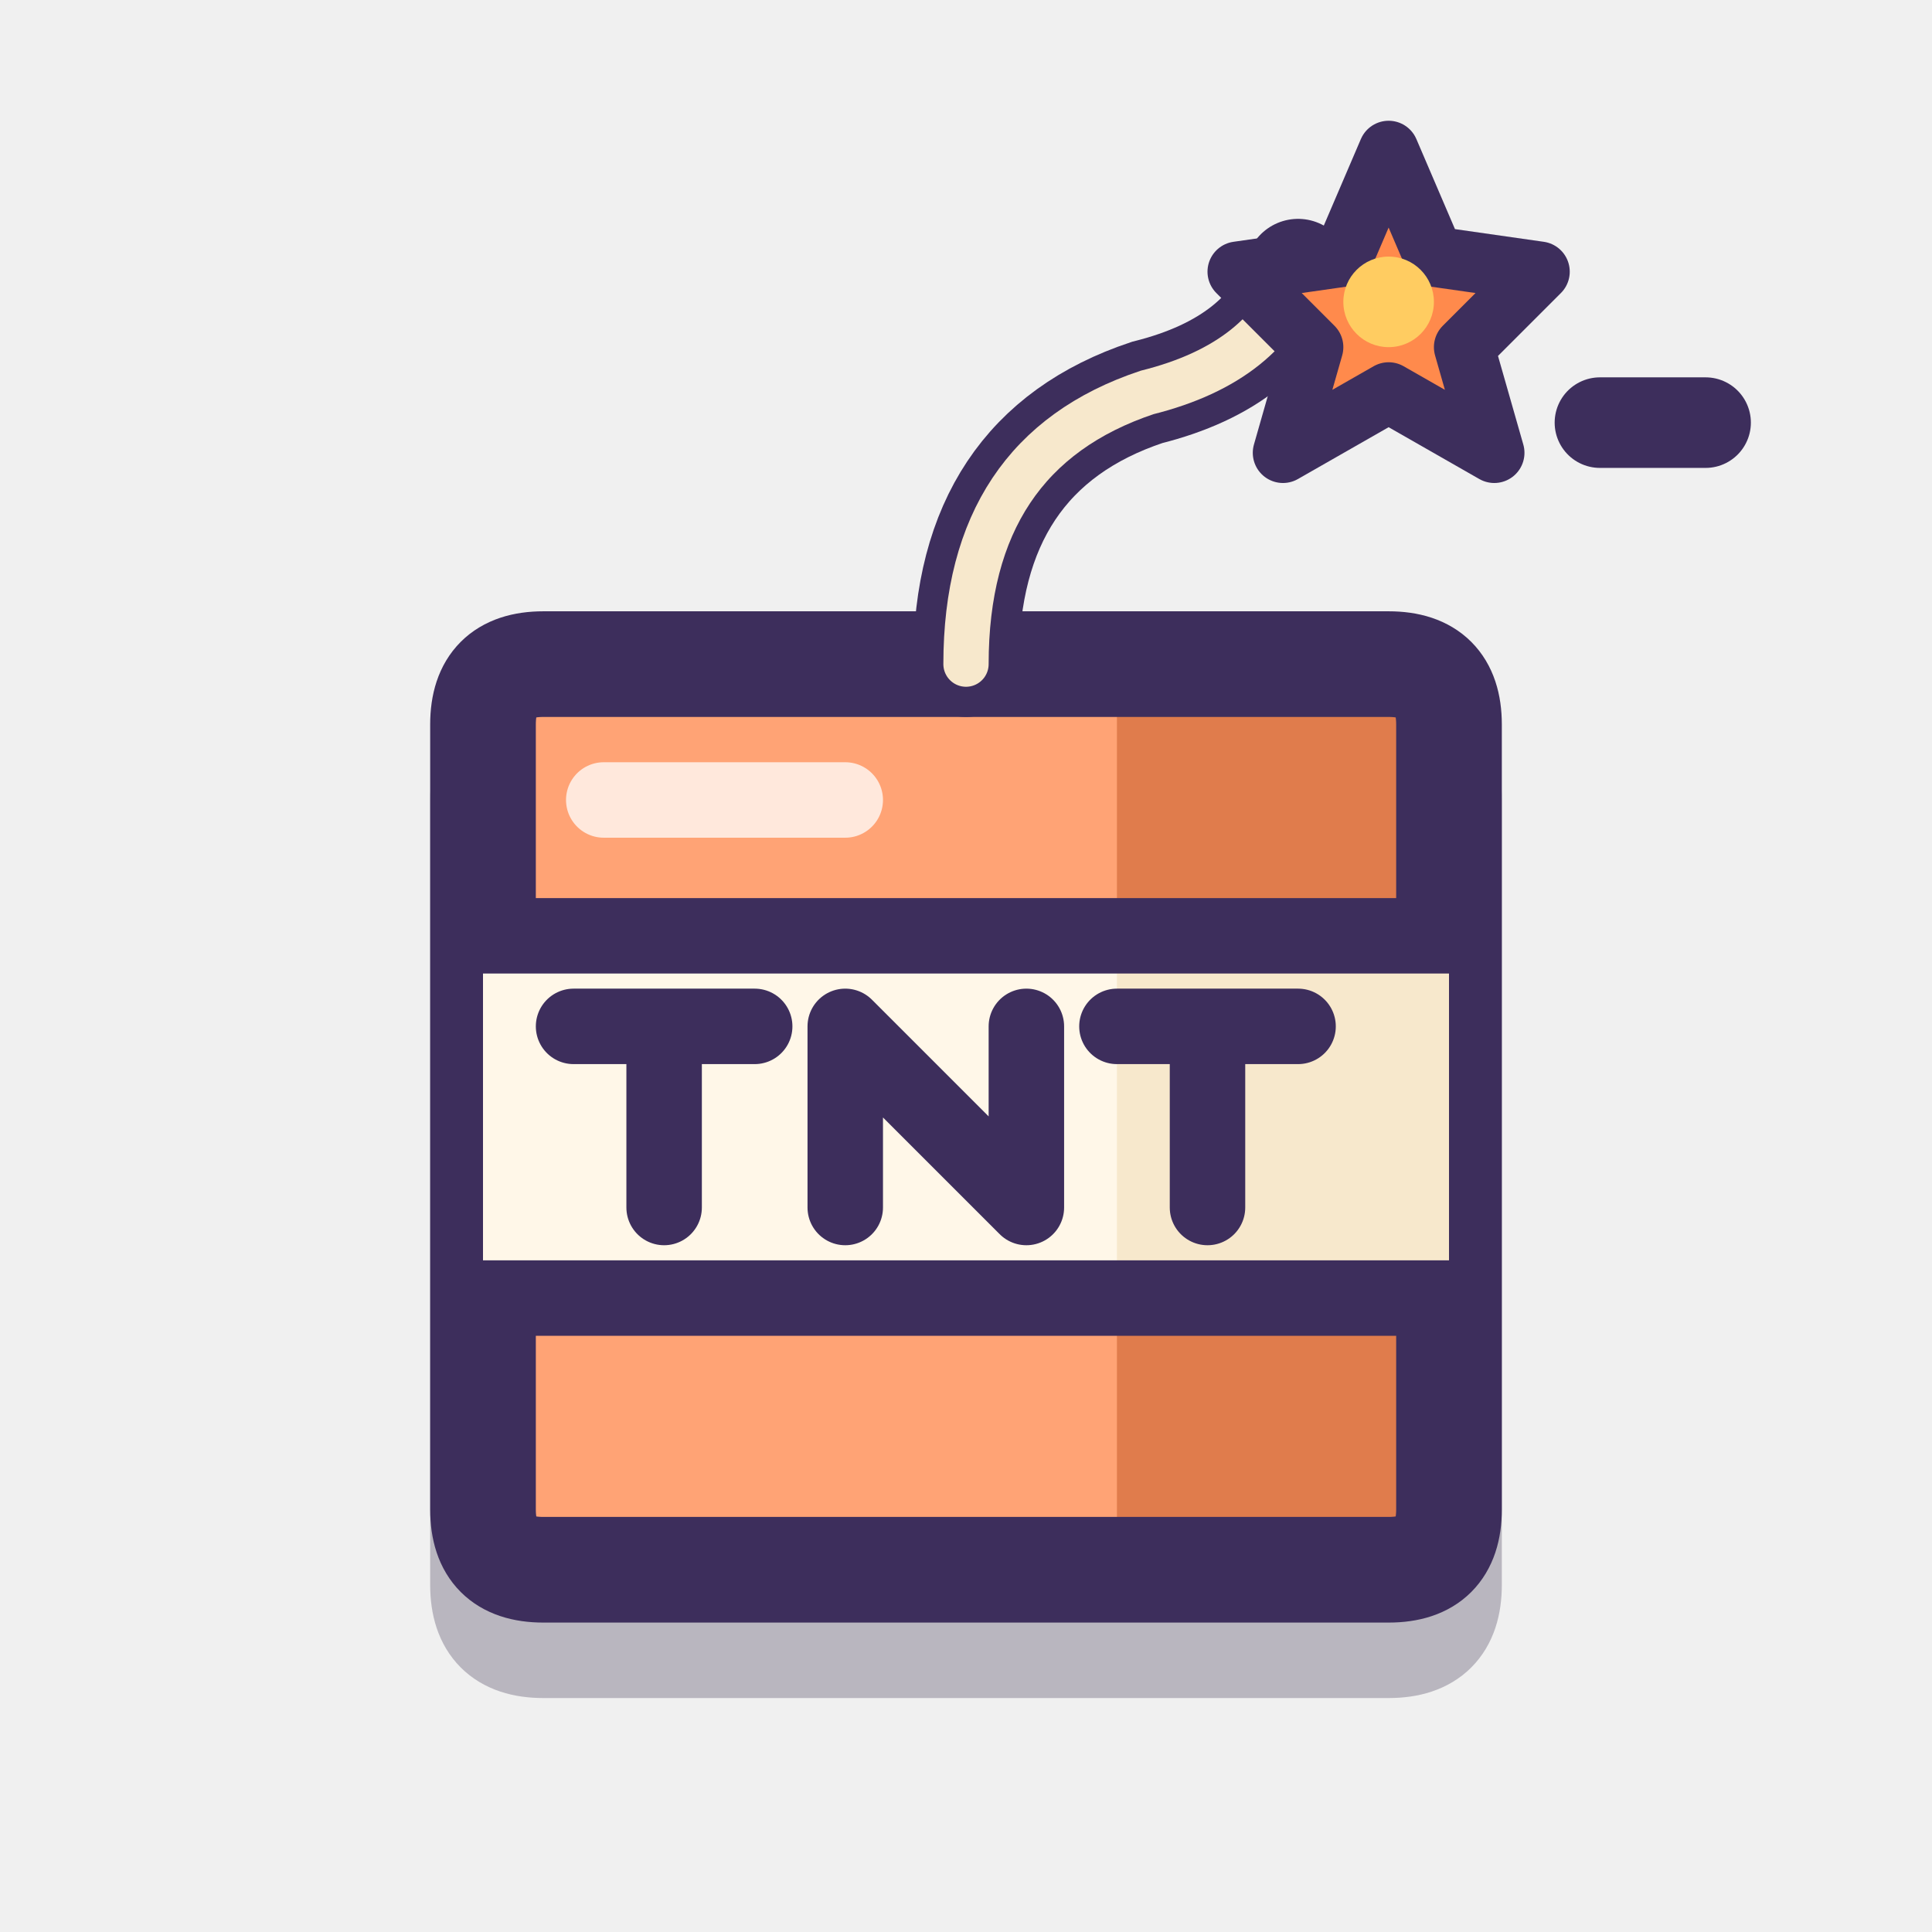
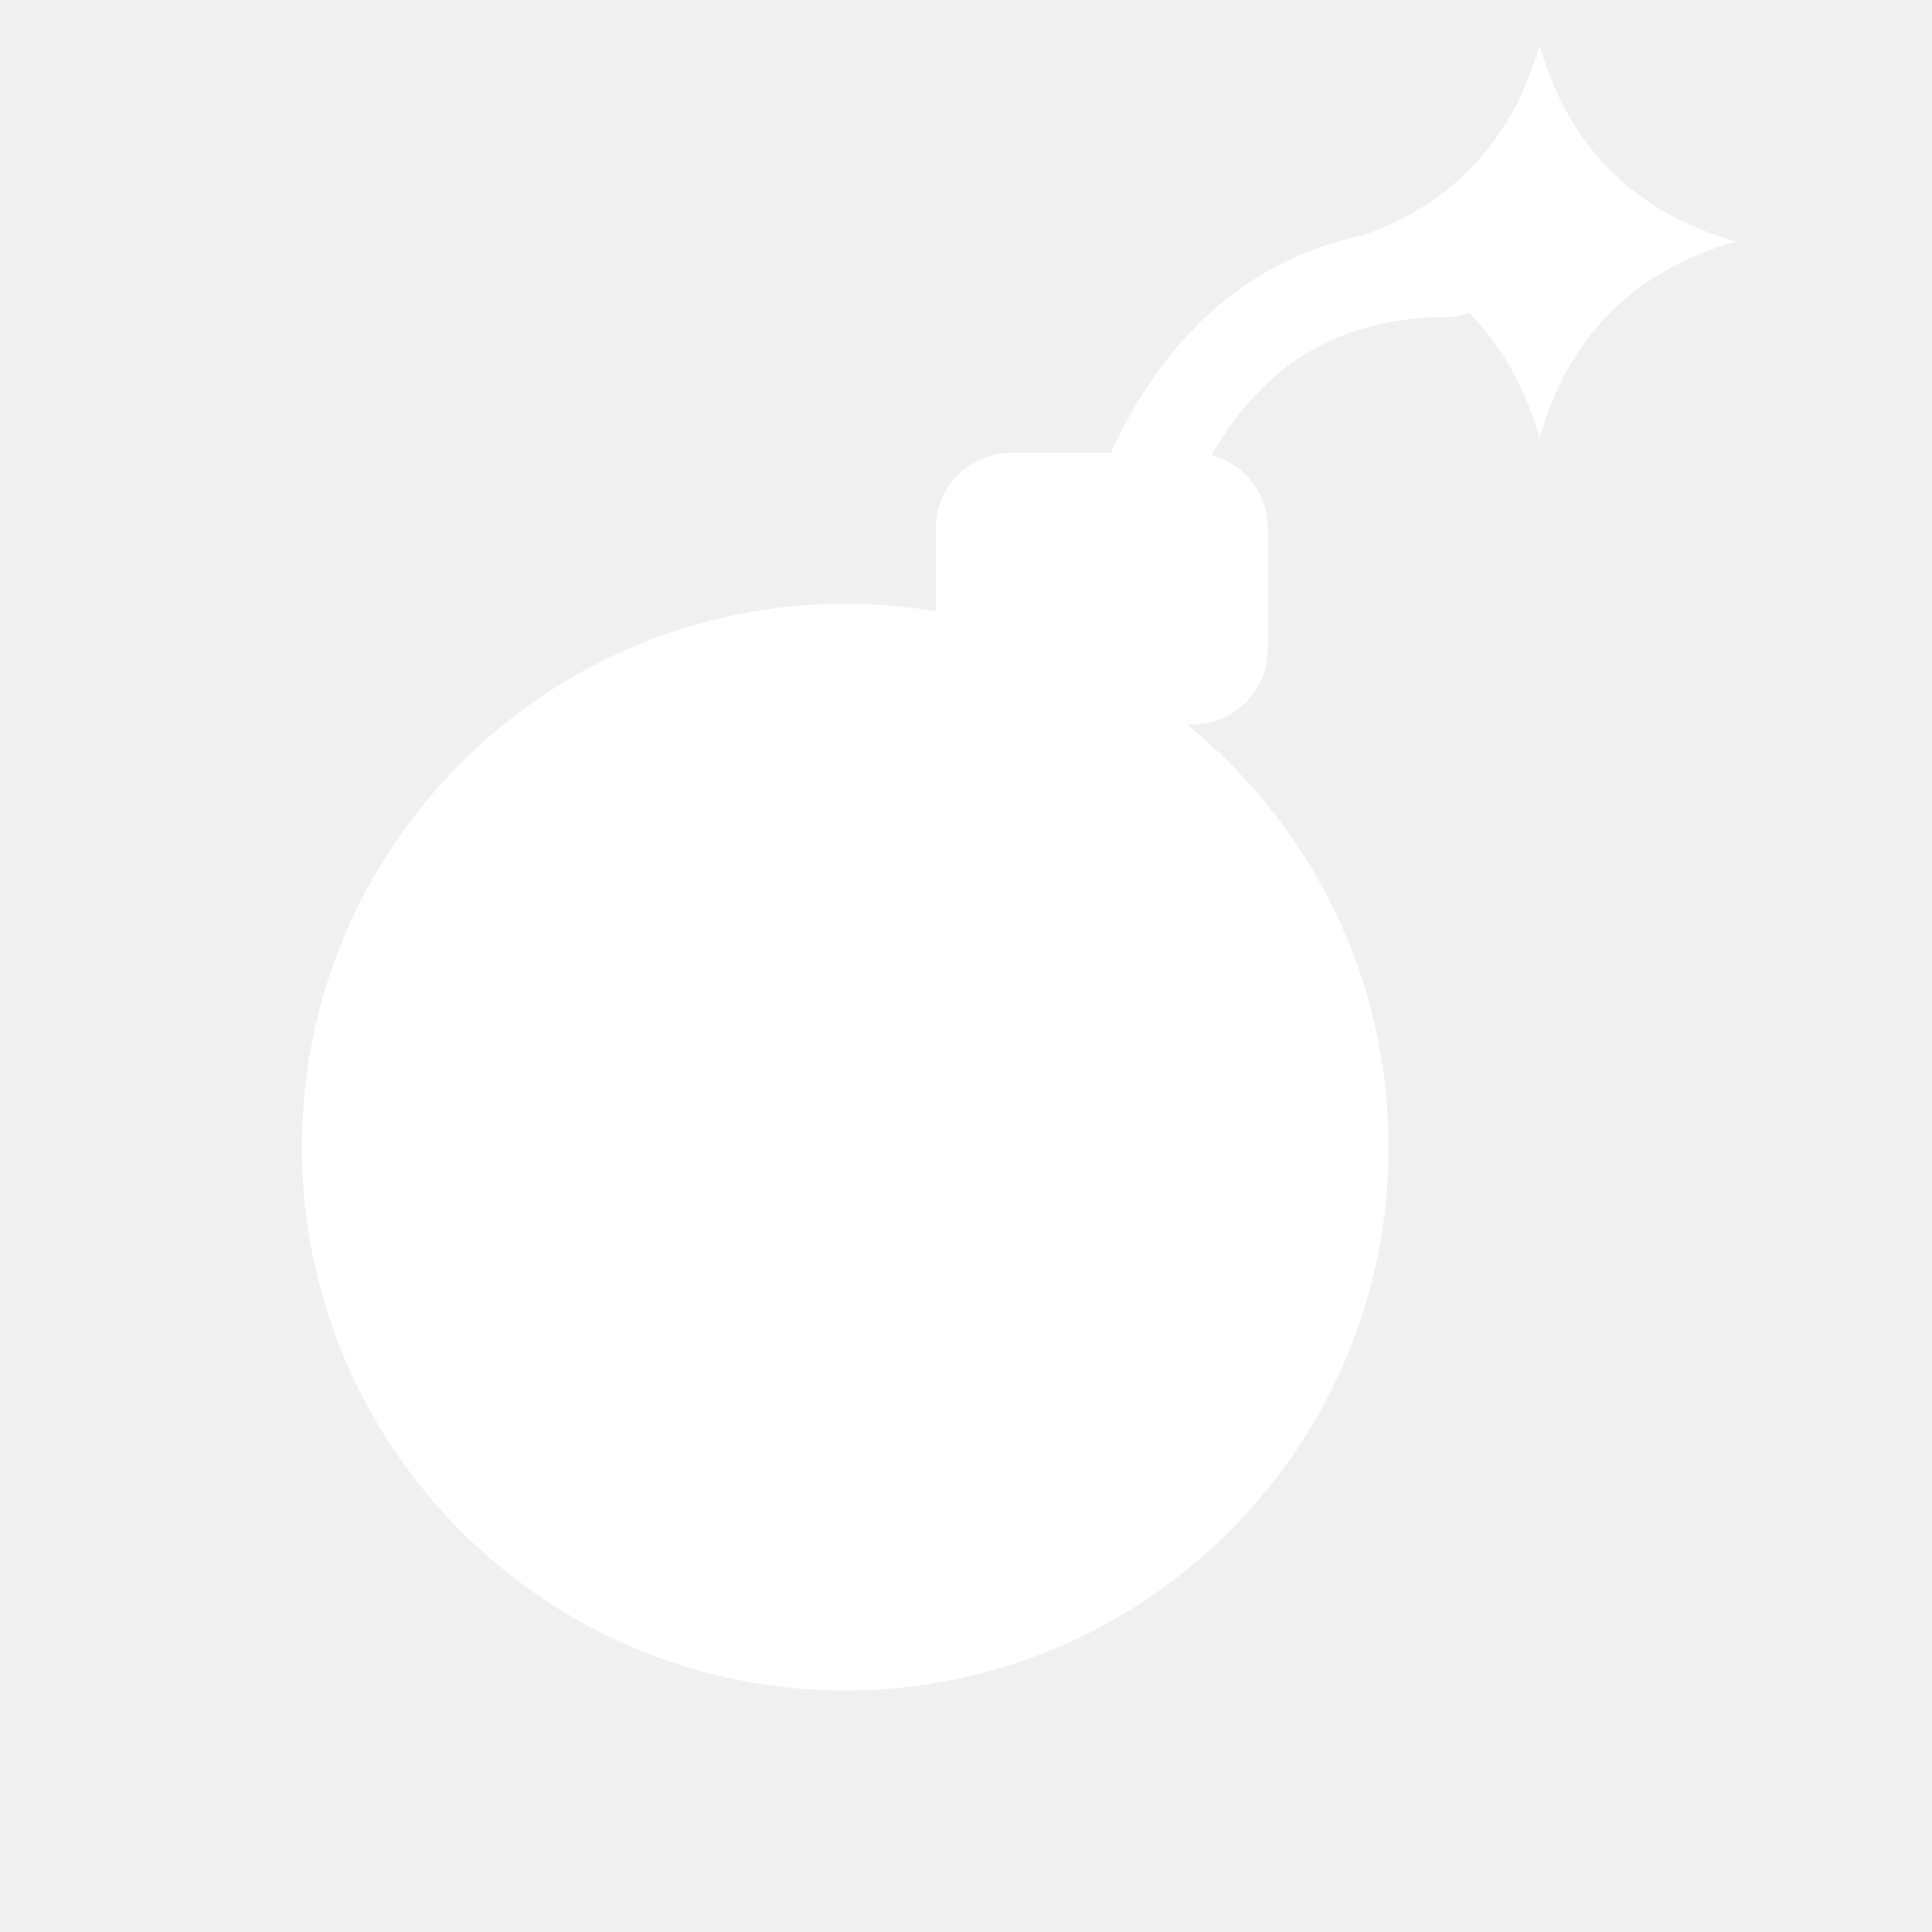
<svg xmlns="http://www.w3.org/2000/svg" width="256" height="256" viewBox="0 0 128 128">
-   <g transform="translate(0,5)" fill="#2B2142" fill-opacity="0.28" stroke="#2B2142" stroke-opacity="0.28" stroke-width="7" stroke-linejoin="round" stroke-linecap="round">
-     <path d="M32 48 Q32 44 36 44 H92 Q96 44 96 48 V100 Q96 104 92 104 H36 Q32 104 32 100 Z" fill="none" />
-   </g>
-   <path d="M32 48 Q32 44 36 44 H92 Q96 44 96 48 V100 Q96 104 92 104 H36 Q32 104 32 100 Z" fill="#FFA375" />
-   <path d="M74 46 H94 V102 H74 Z" fill="#E07C4C" />
-   <path d="M32 48 Q32 44 36 44 H92 Q96 44 96 48 V100 Q96 104 92 104 H36 Q32 104 32 100 Z" fill="none" stroke="#3D2E5C" stroke-width="7" stroke-linejoin="round" stroke-linecap="round" />
-   <path d="M32 62 H96 V86 H32 Z" fill="#FFF7E8" />
-   <path d="M74 62 H96 V86 H74 Z" fill="#F7E8CC" />
-   <path d="M32 62 H96 M32 86 H96" fill="none" stroke="#3D2E5C" stroke-width="5" stroke-linejoin="round" stroke-linecap="round" />
-   <g stroke="#3D2E5C" stroke-width="5" stroke-linecap="round" stroke-linejoin="round" fill="none">
-     <path d="M38 68 H50 M44 68 V80" />
-     <path d="M56 80 V68 L68 80 V68" />
-     <path d="M74 68 H86 M80 68 V80" />
-   </g>
-   <path d="M40 53 H56" fill="none" stroke="#FFFFFF" stroke-opacity="0.75" stroke-width="5" stroke-linecap="round" />
-   <path d="M64 44 Q64 30 76 26 Q84 24 86 18" fill="none" stroke="#3D2E5C" stroke-width="7" stroke-linecap="round" />
-   <path d="M64 44 Q64 30 76 26 Q84 24 86 18" fill="none" stroke="#F7E8CC" stroke-width="3" stroke-linecap="round" />
-   <path d="M92 10 L95 17 L102 18 L97 23 L99 30 L92 26 L85 30 L87 23 L82 18 L89 17 Z" fill="#FF8A4C" stroke="#3D2E5C" stroke-width="4" stroke-linejoin="round" stroke-linecap="round" />
-   <circle cx="92" cy="20" r="3" fill="#FFCC61" />
-   <g stroke="#3D2E5C" stroke-width="6" stroke-linecap="round" fill="none">
-     <path d="M106 28 H113" />
-   </g>
+   <circle cx="56" cy="76" r="36" fill="#FFFFFF" />
+   <rect x="62" y="30" width="22" height="18" rx="5" fill="#FFFFFF" />
+   <path d="M76 32 Q82 18 96 18" fill="none" stroke="#FFFFFF" stroke-width="6" stroke-linecap="round" stroke-linejoin="round" />
+   <path d="M102 3 Q104.9 13.1 115 16 Q104.9 18.9 102 29 Q99.1 18.9 89 16 Q99.1 13.1 102 3 Z" fill="#FFFFFF" />
</svg>
